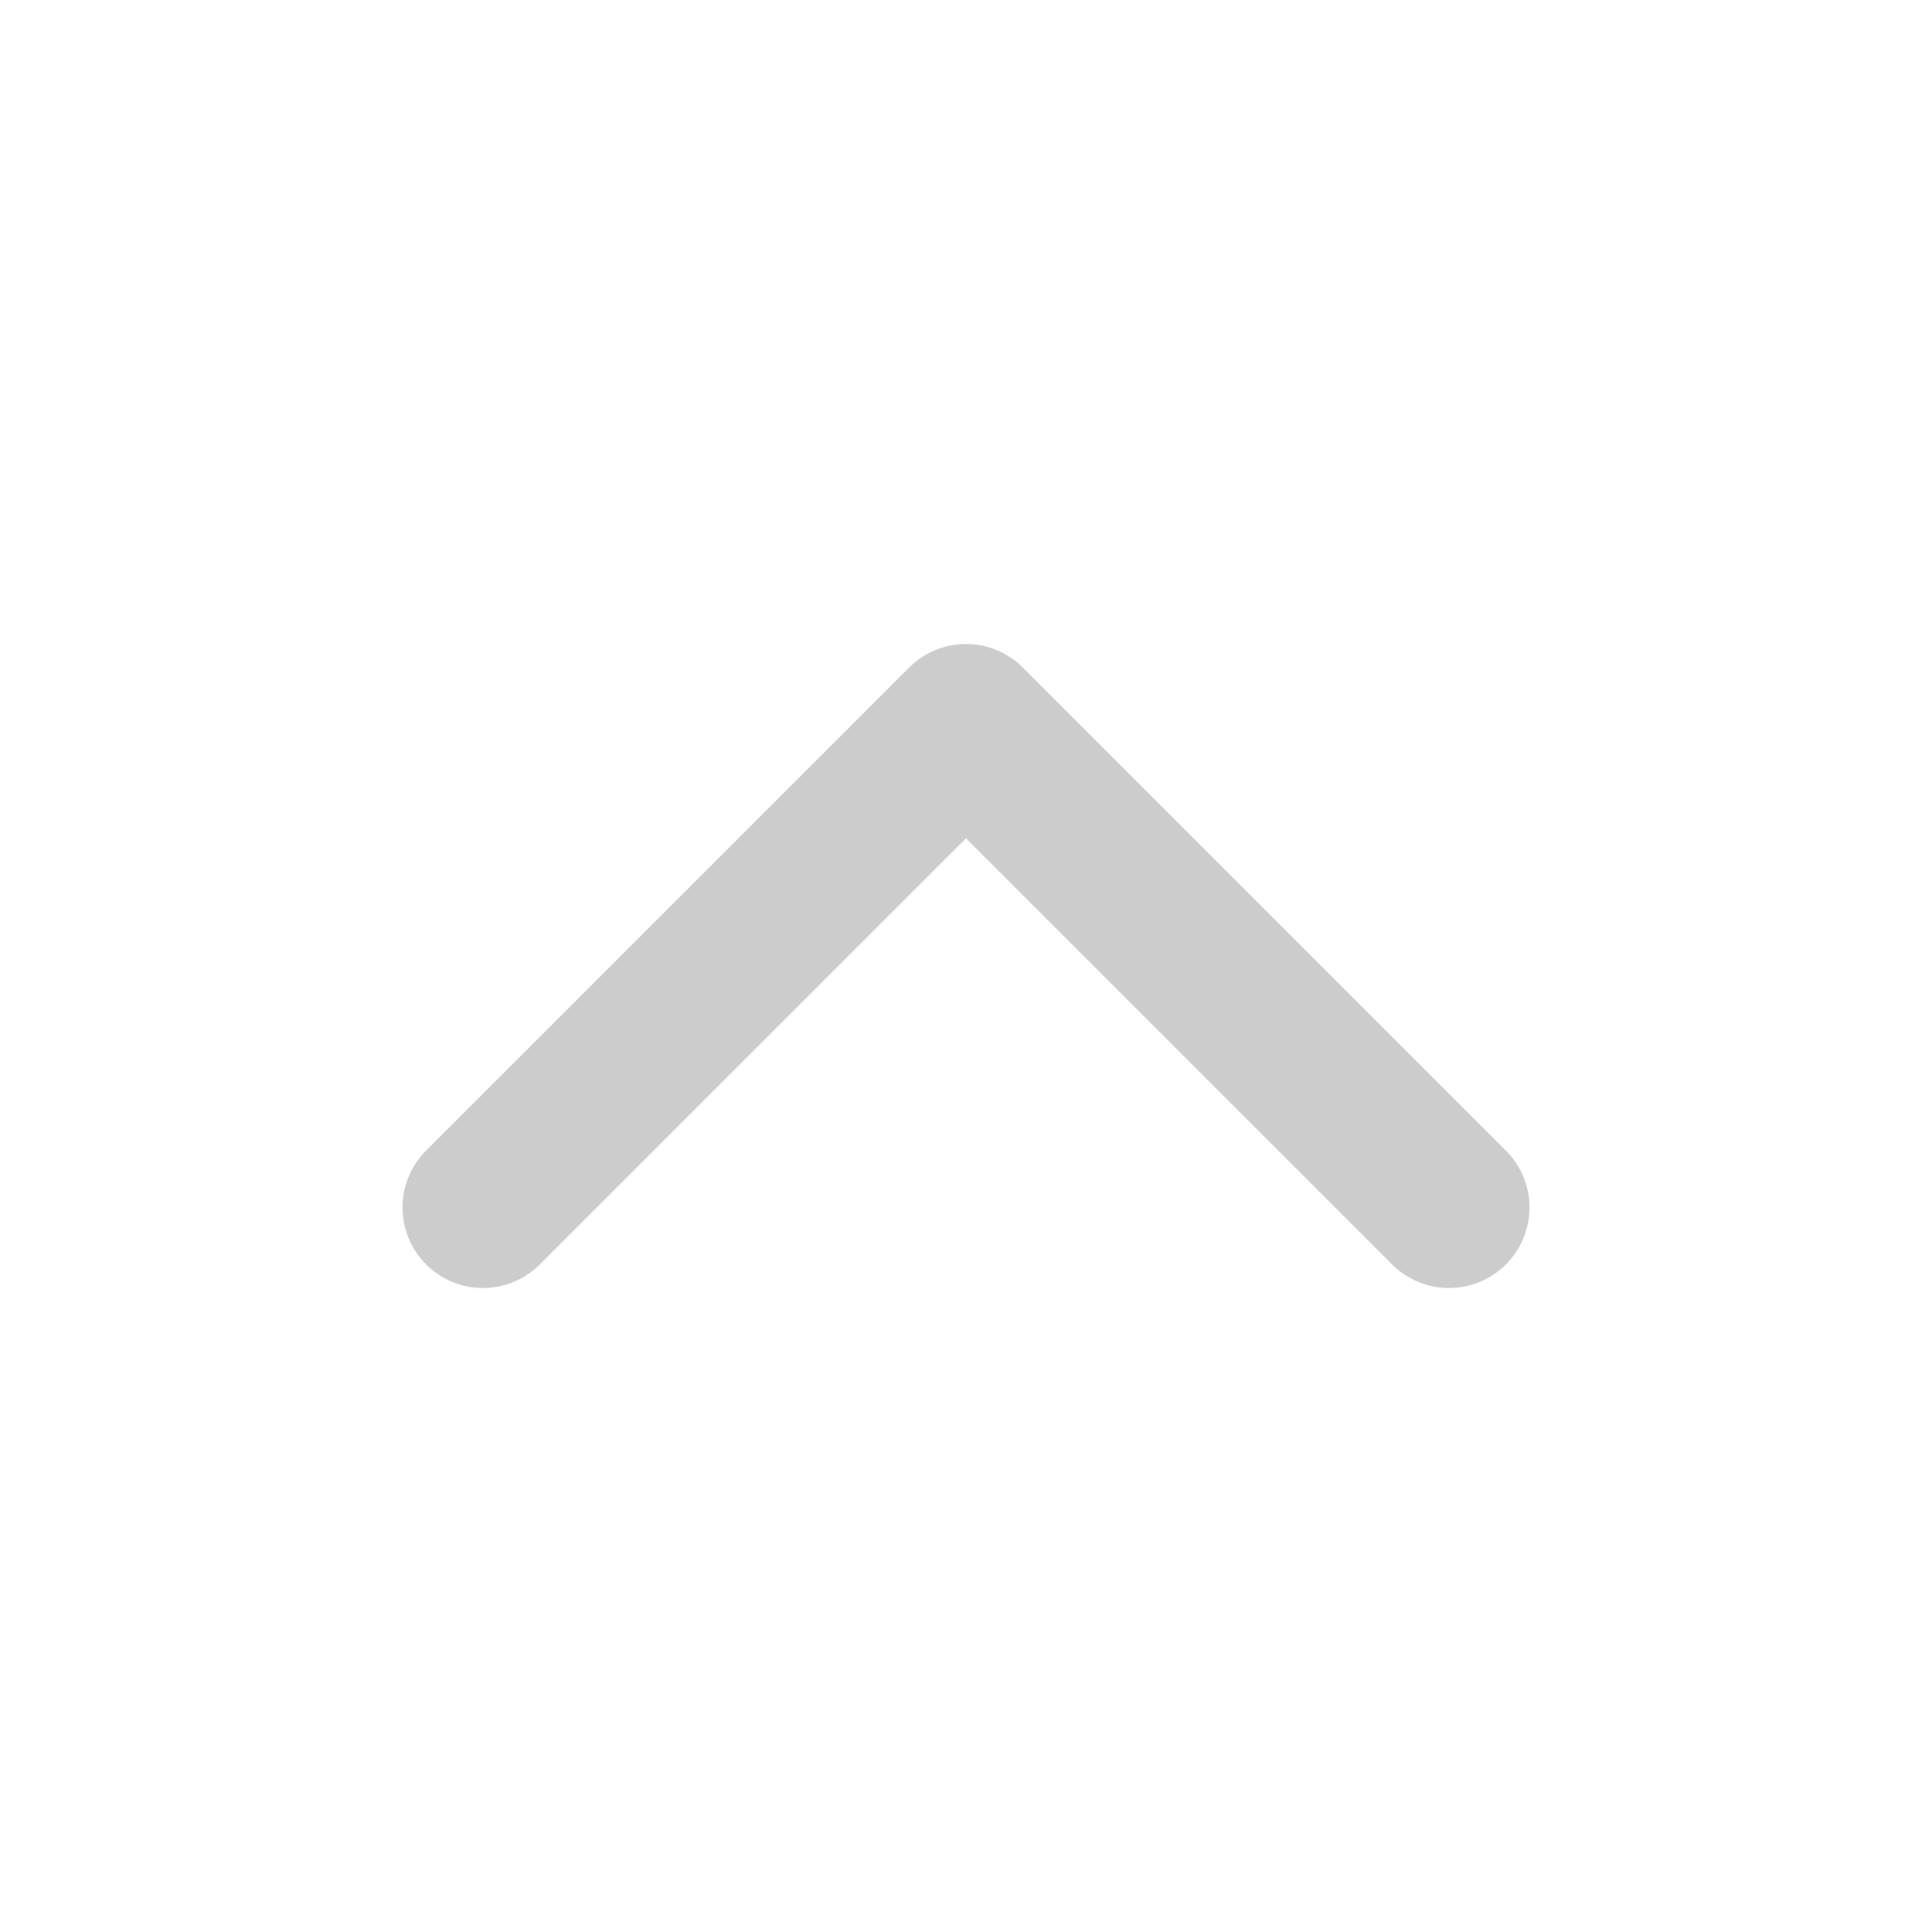
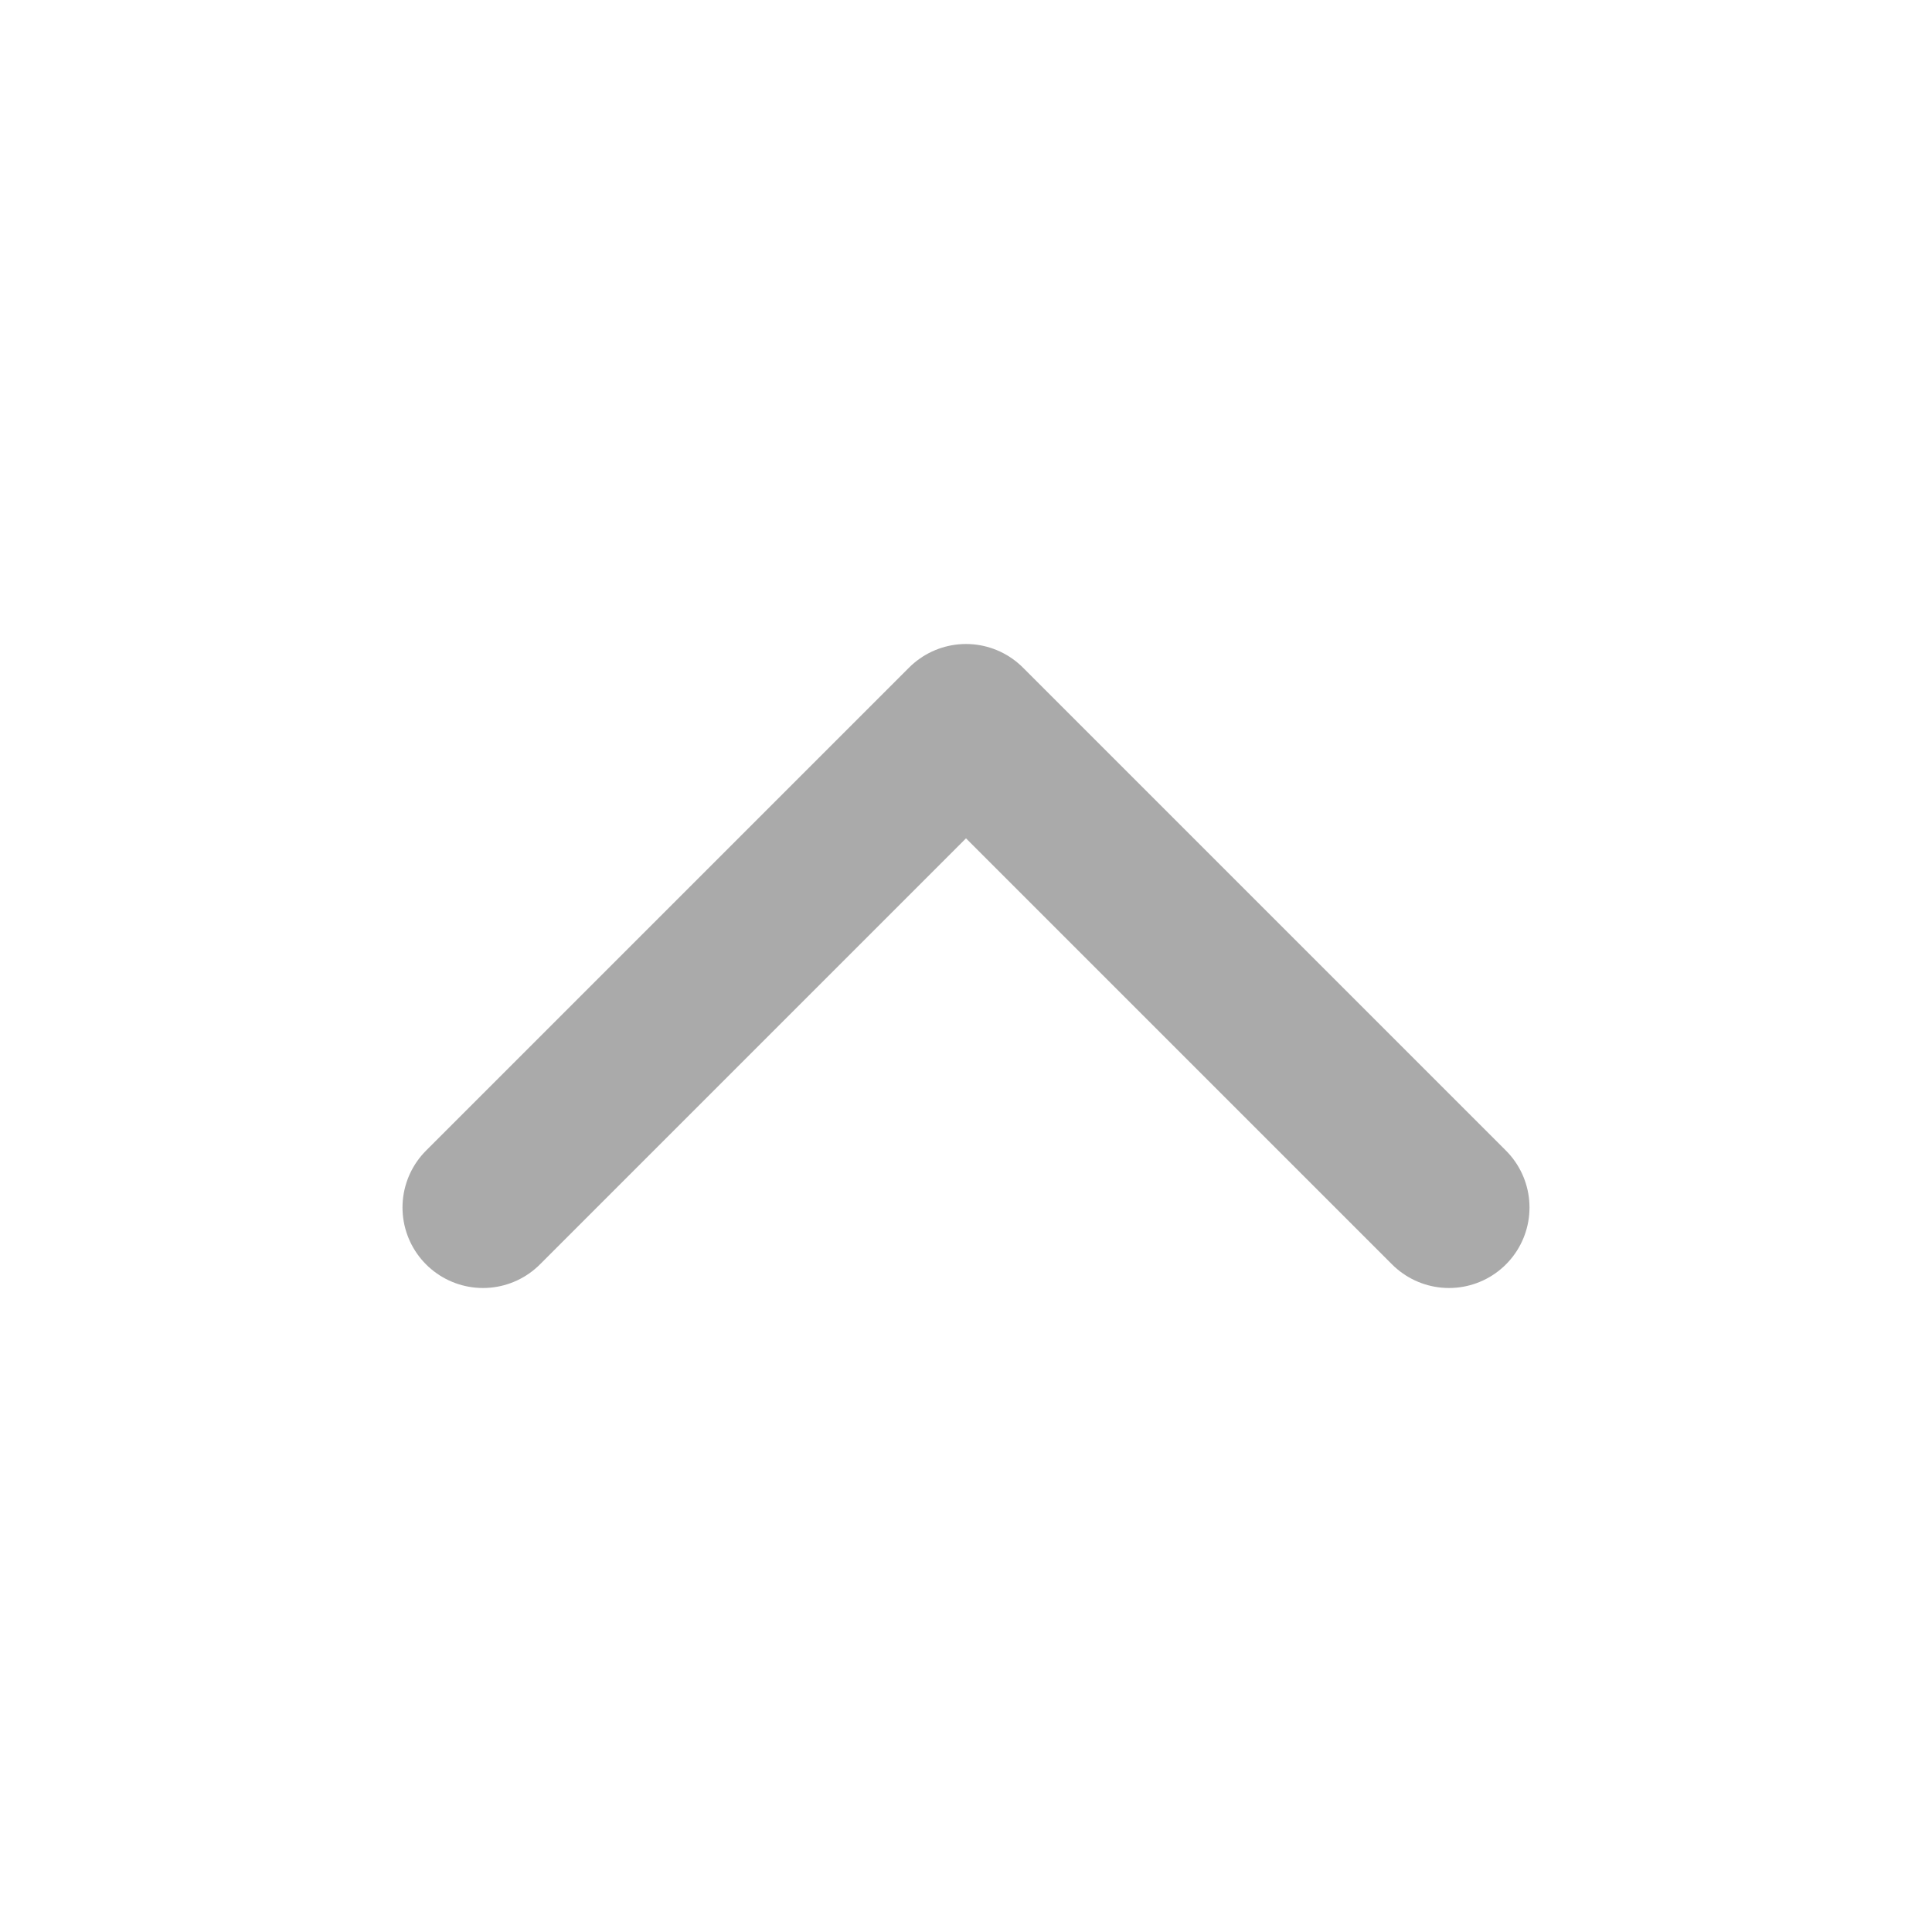
- <svg xmlns="http://www.w3.org/2000/svg" width="24" height="24" viewBox="0 0 24 24" fill="none" stroke="#ccc" stroke-width="2" stroke-linecap="round" stroke-linejoin="round">
+ <svg xmlns="http://www.w3.org/2000/svg" width="24" height="24" viewBox="0 0 24 24" fill="none" stroke="#aaa" stroke-width="2" stroke-linecap="round" stroke-linejoin="round">
  <path d="m18 15-6-6-6 6" />
</svg>
